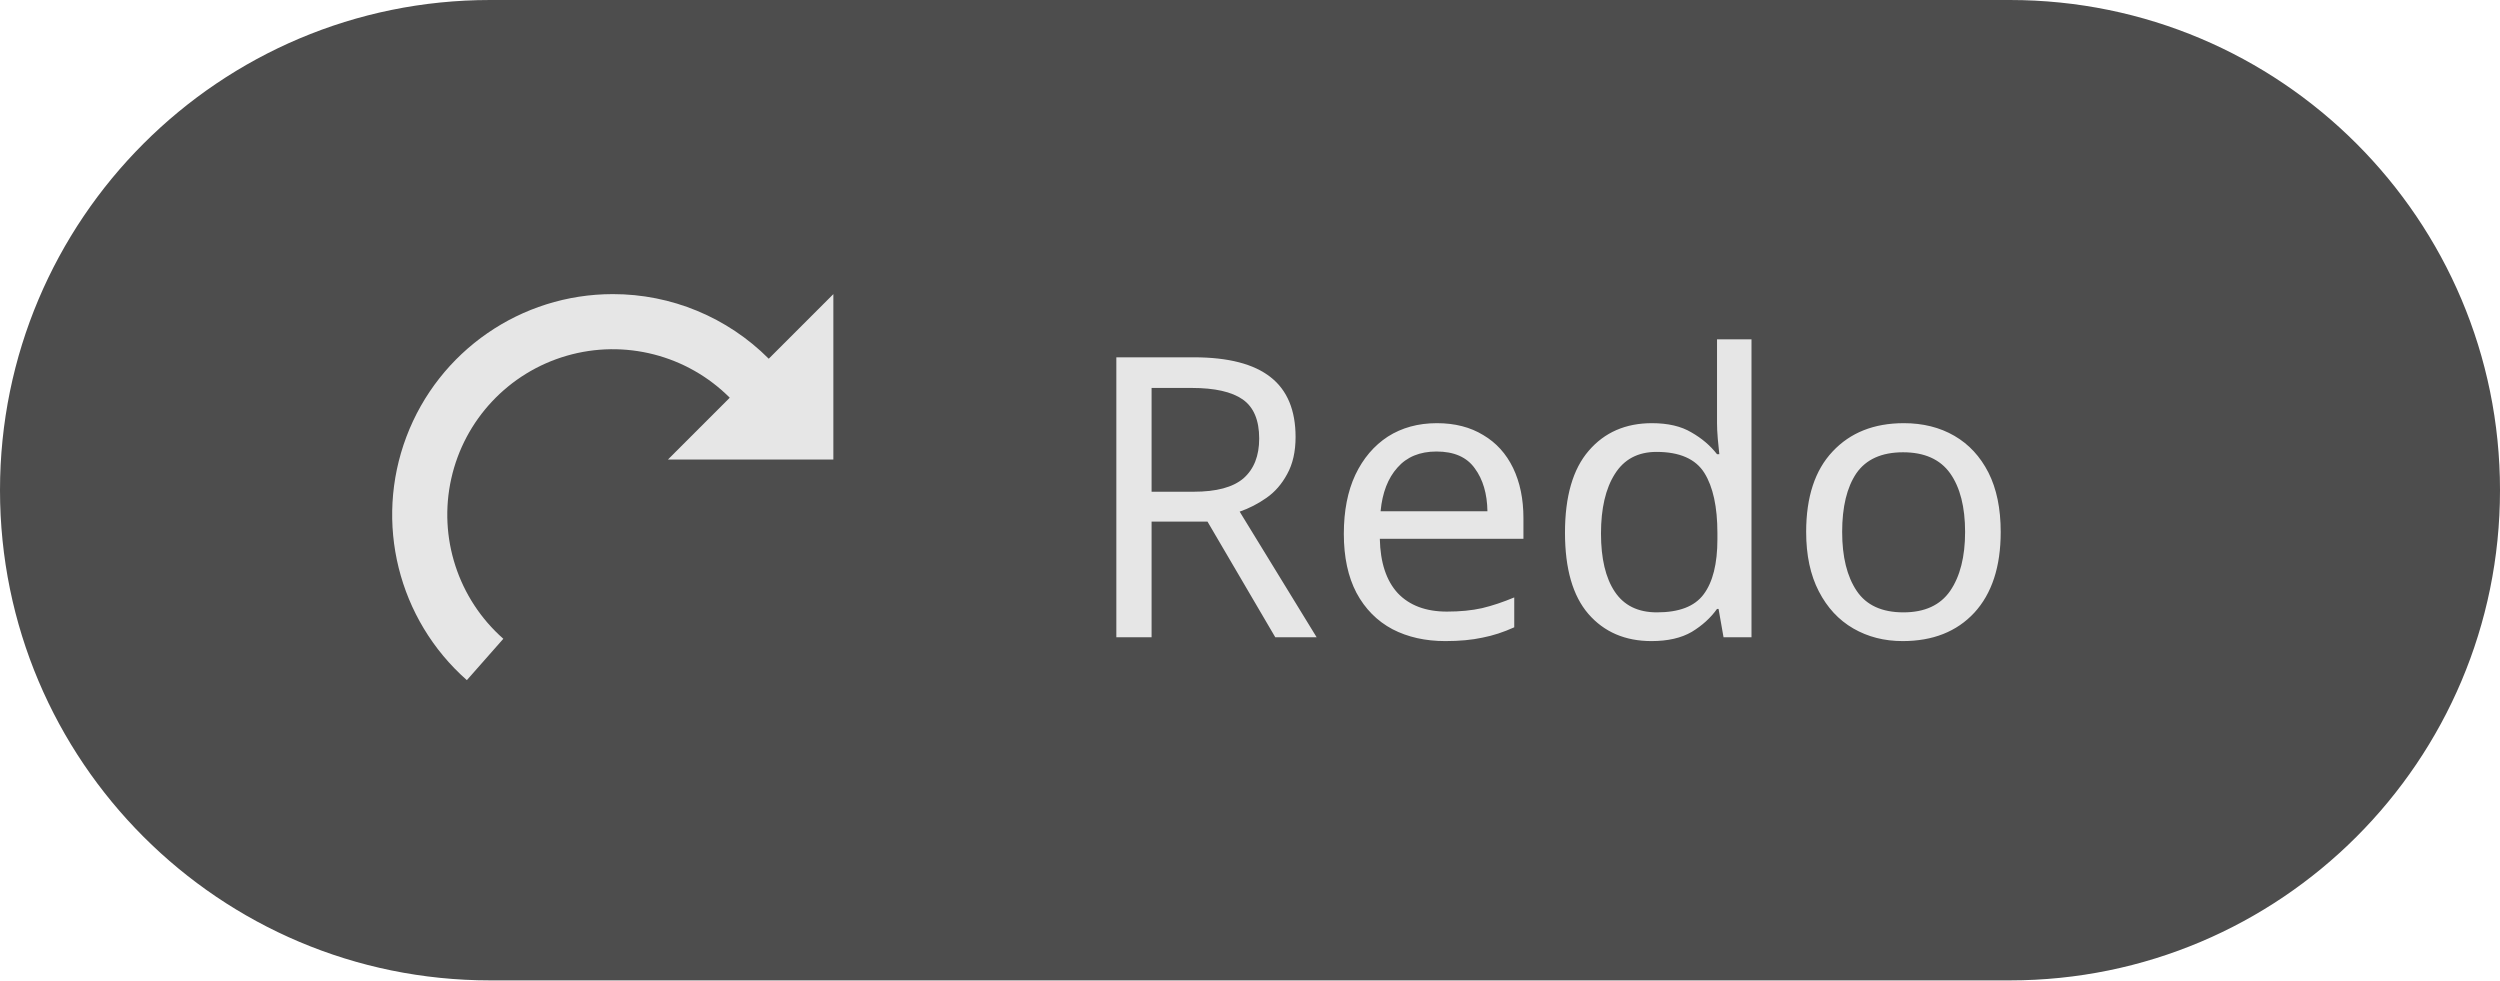
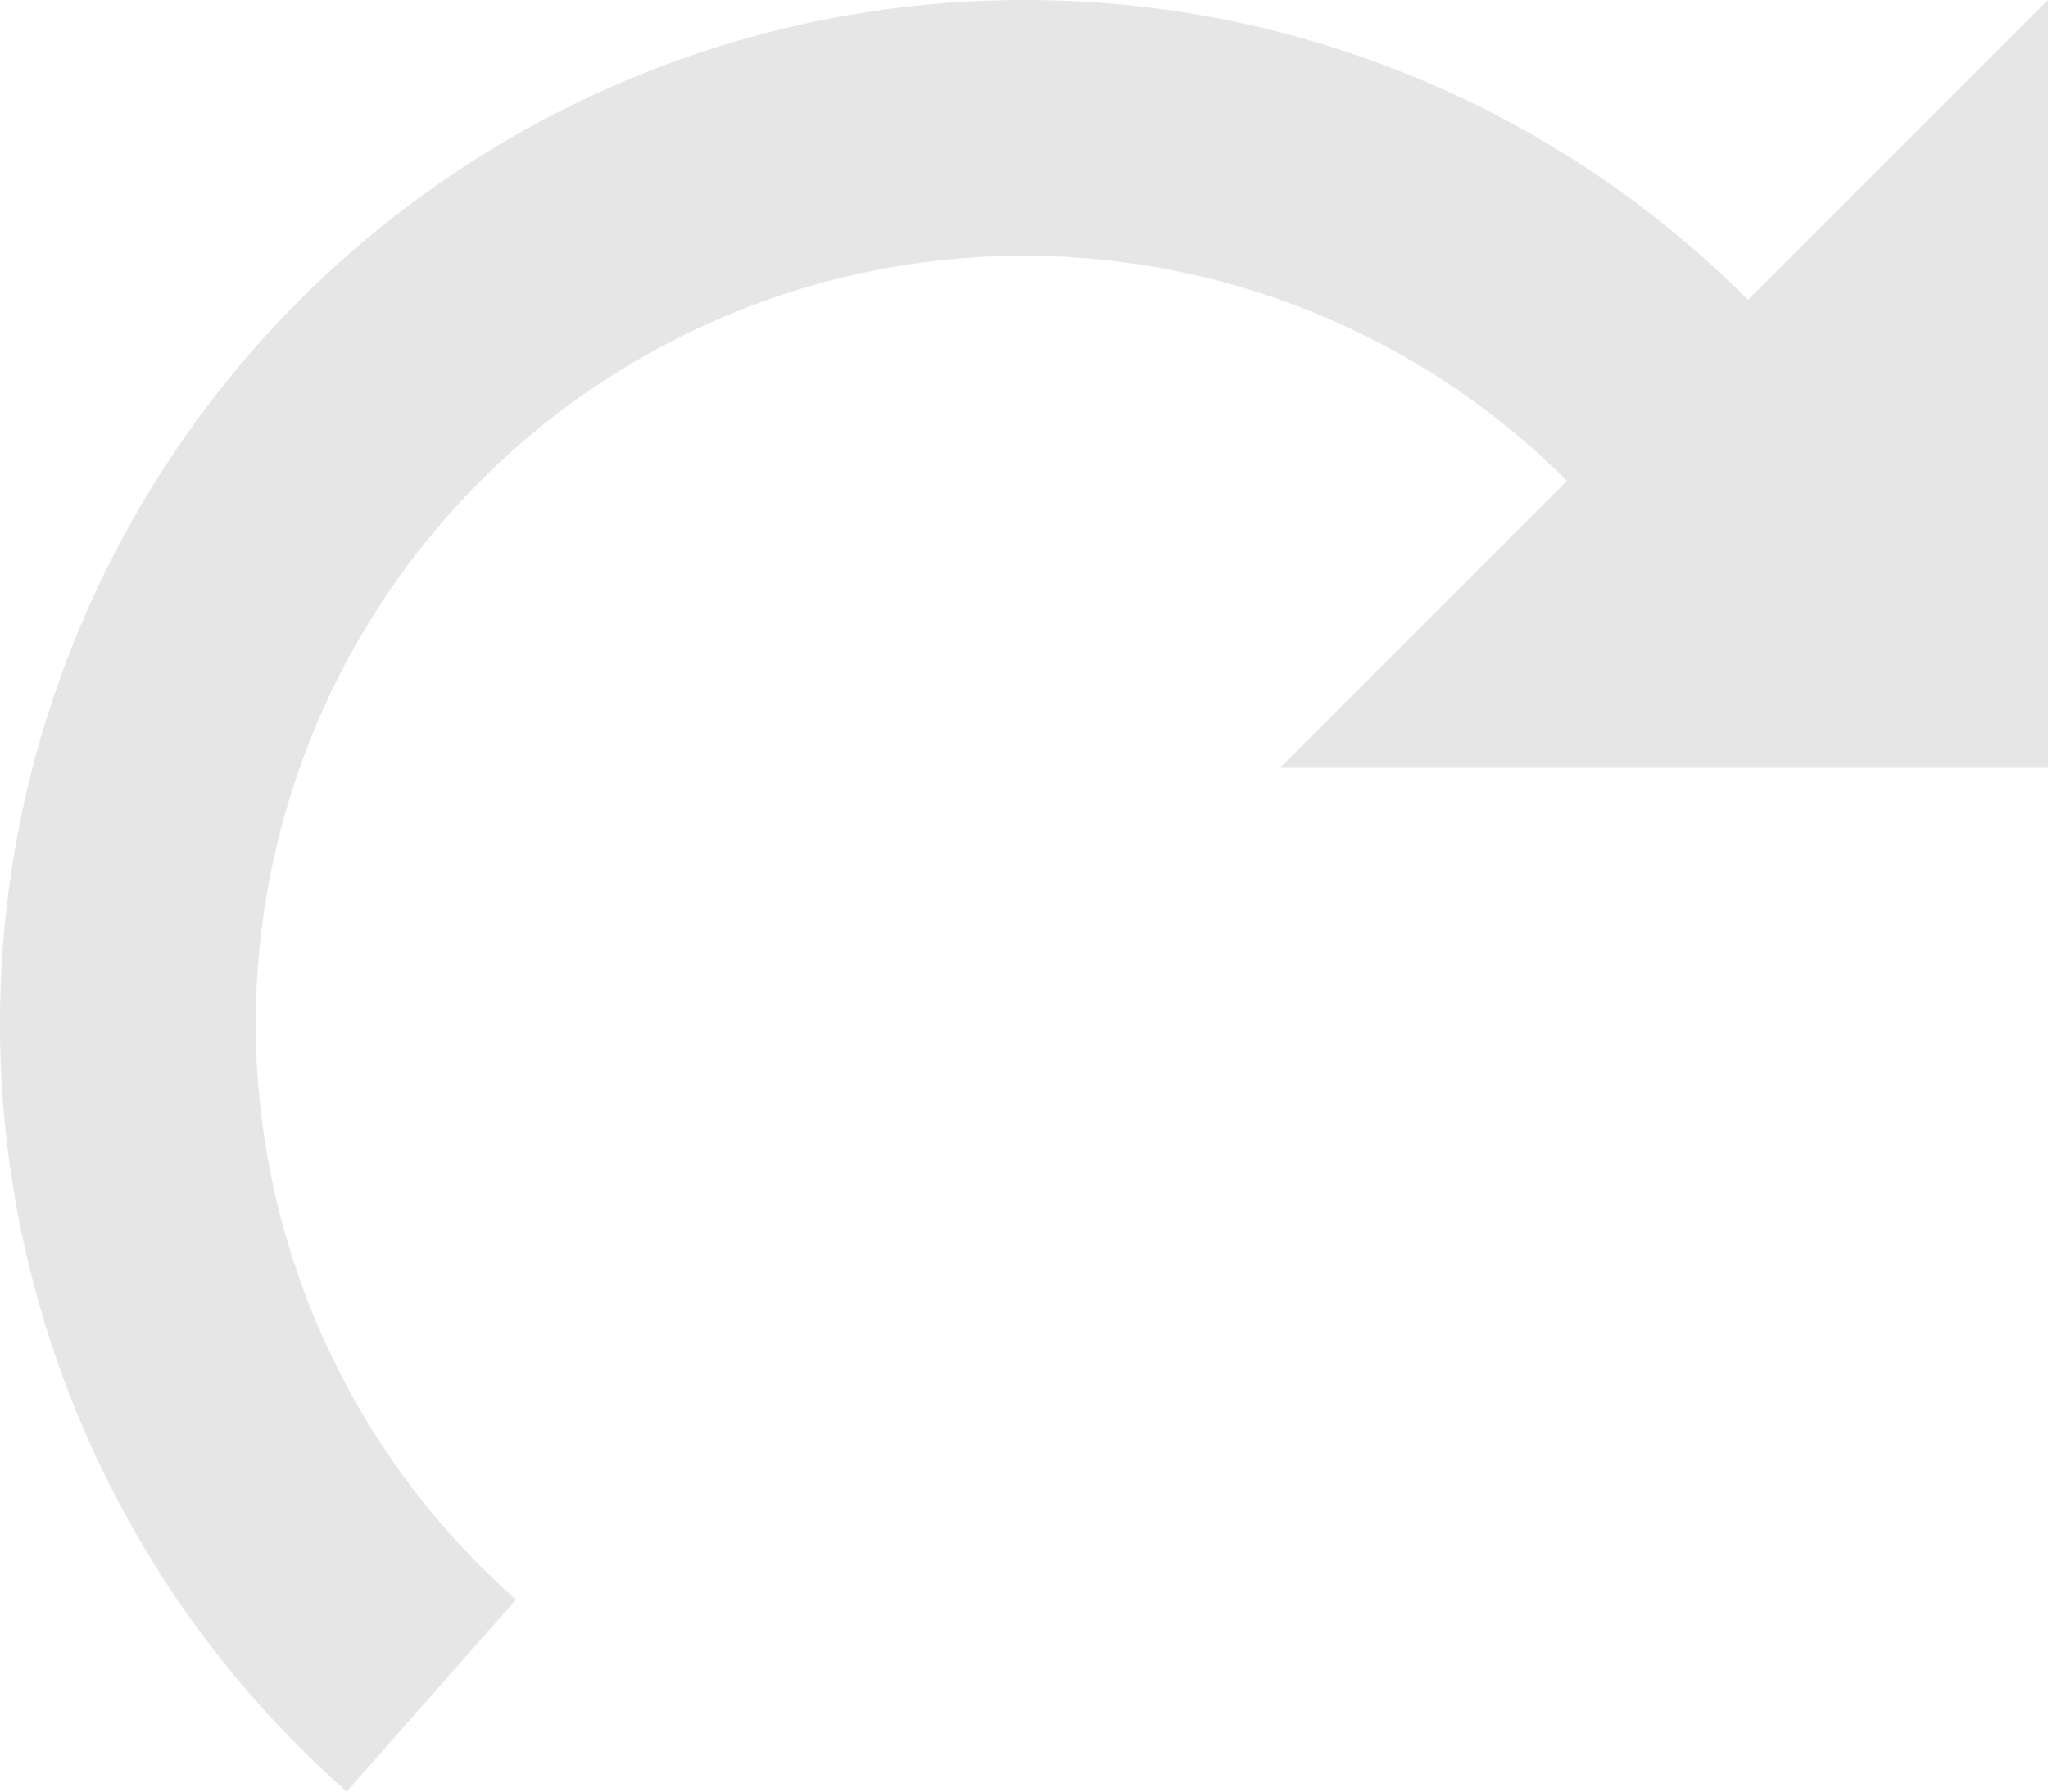
- <svg xmlns="http://www.w3.org/2000/svg" width="102" height="40" viewBox="0 0 102 40">
-   <g transform="translate(102)">
-     <rect width="102" height="40" fill="#4d4d4d" rx="20" transform="translate(-102)" />
-     <g fill="#e6e6e6">
-       <path d="M11.571 3.856a8.972 8.972 0 0 1 6.364 2.636l2.636-2.636v6.75h-6.75l2.523-2.523a6.75 6.75 0 1 0-9.238 9.835l-1.488 1.688a9 9 0 0 1 5.953-15.75z" transform="translate(-88.57 8.144)" />
-       <text font-family="Poppins-Regular, Poppins" font-size="16px" transform="translate(-58 26)">
-         <tspan x="0" y="0">Redo</tspan>
-       </text>
-     </g>
-   </g>
+ <svg xmlns="http://www.w3.org/2000/svg" width="18" height="15.75" viewBox="0 0 18 15.75">
+   <path fill="#e6e6e6" d="M11.571 3.856a8.972 8.972 0 0 1 6.364 2.636l2.636-2.636v6.75h-6.75l2.523-2.523a6.75 6.75 0 1 0-9.238 9.835l-1.488 1.688a9 9 0 0 1 5.953-15.75z" transform="translate(-2.571 -3.856)" />
</svg>
